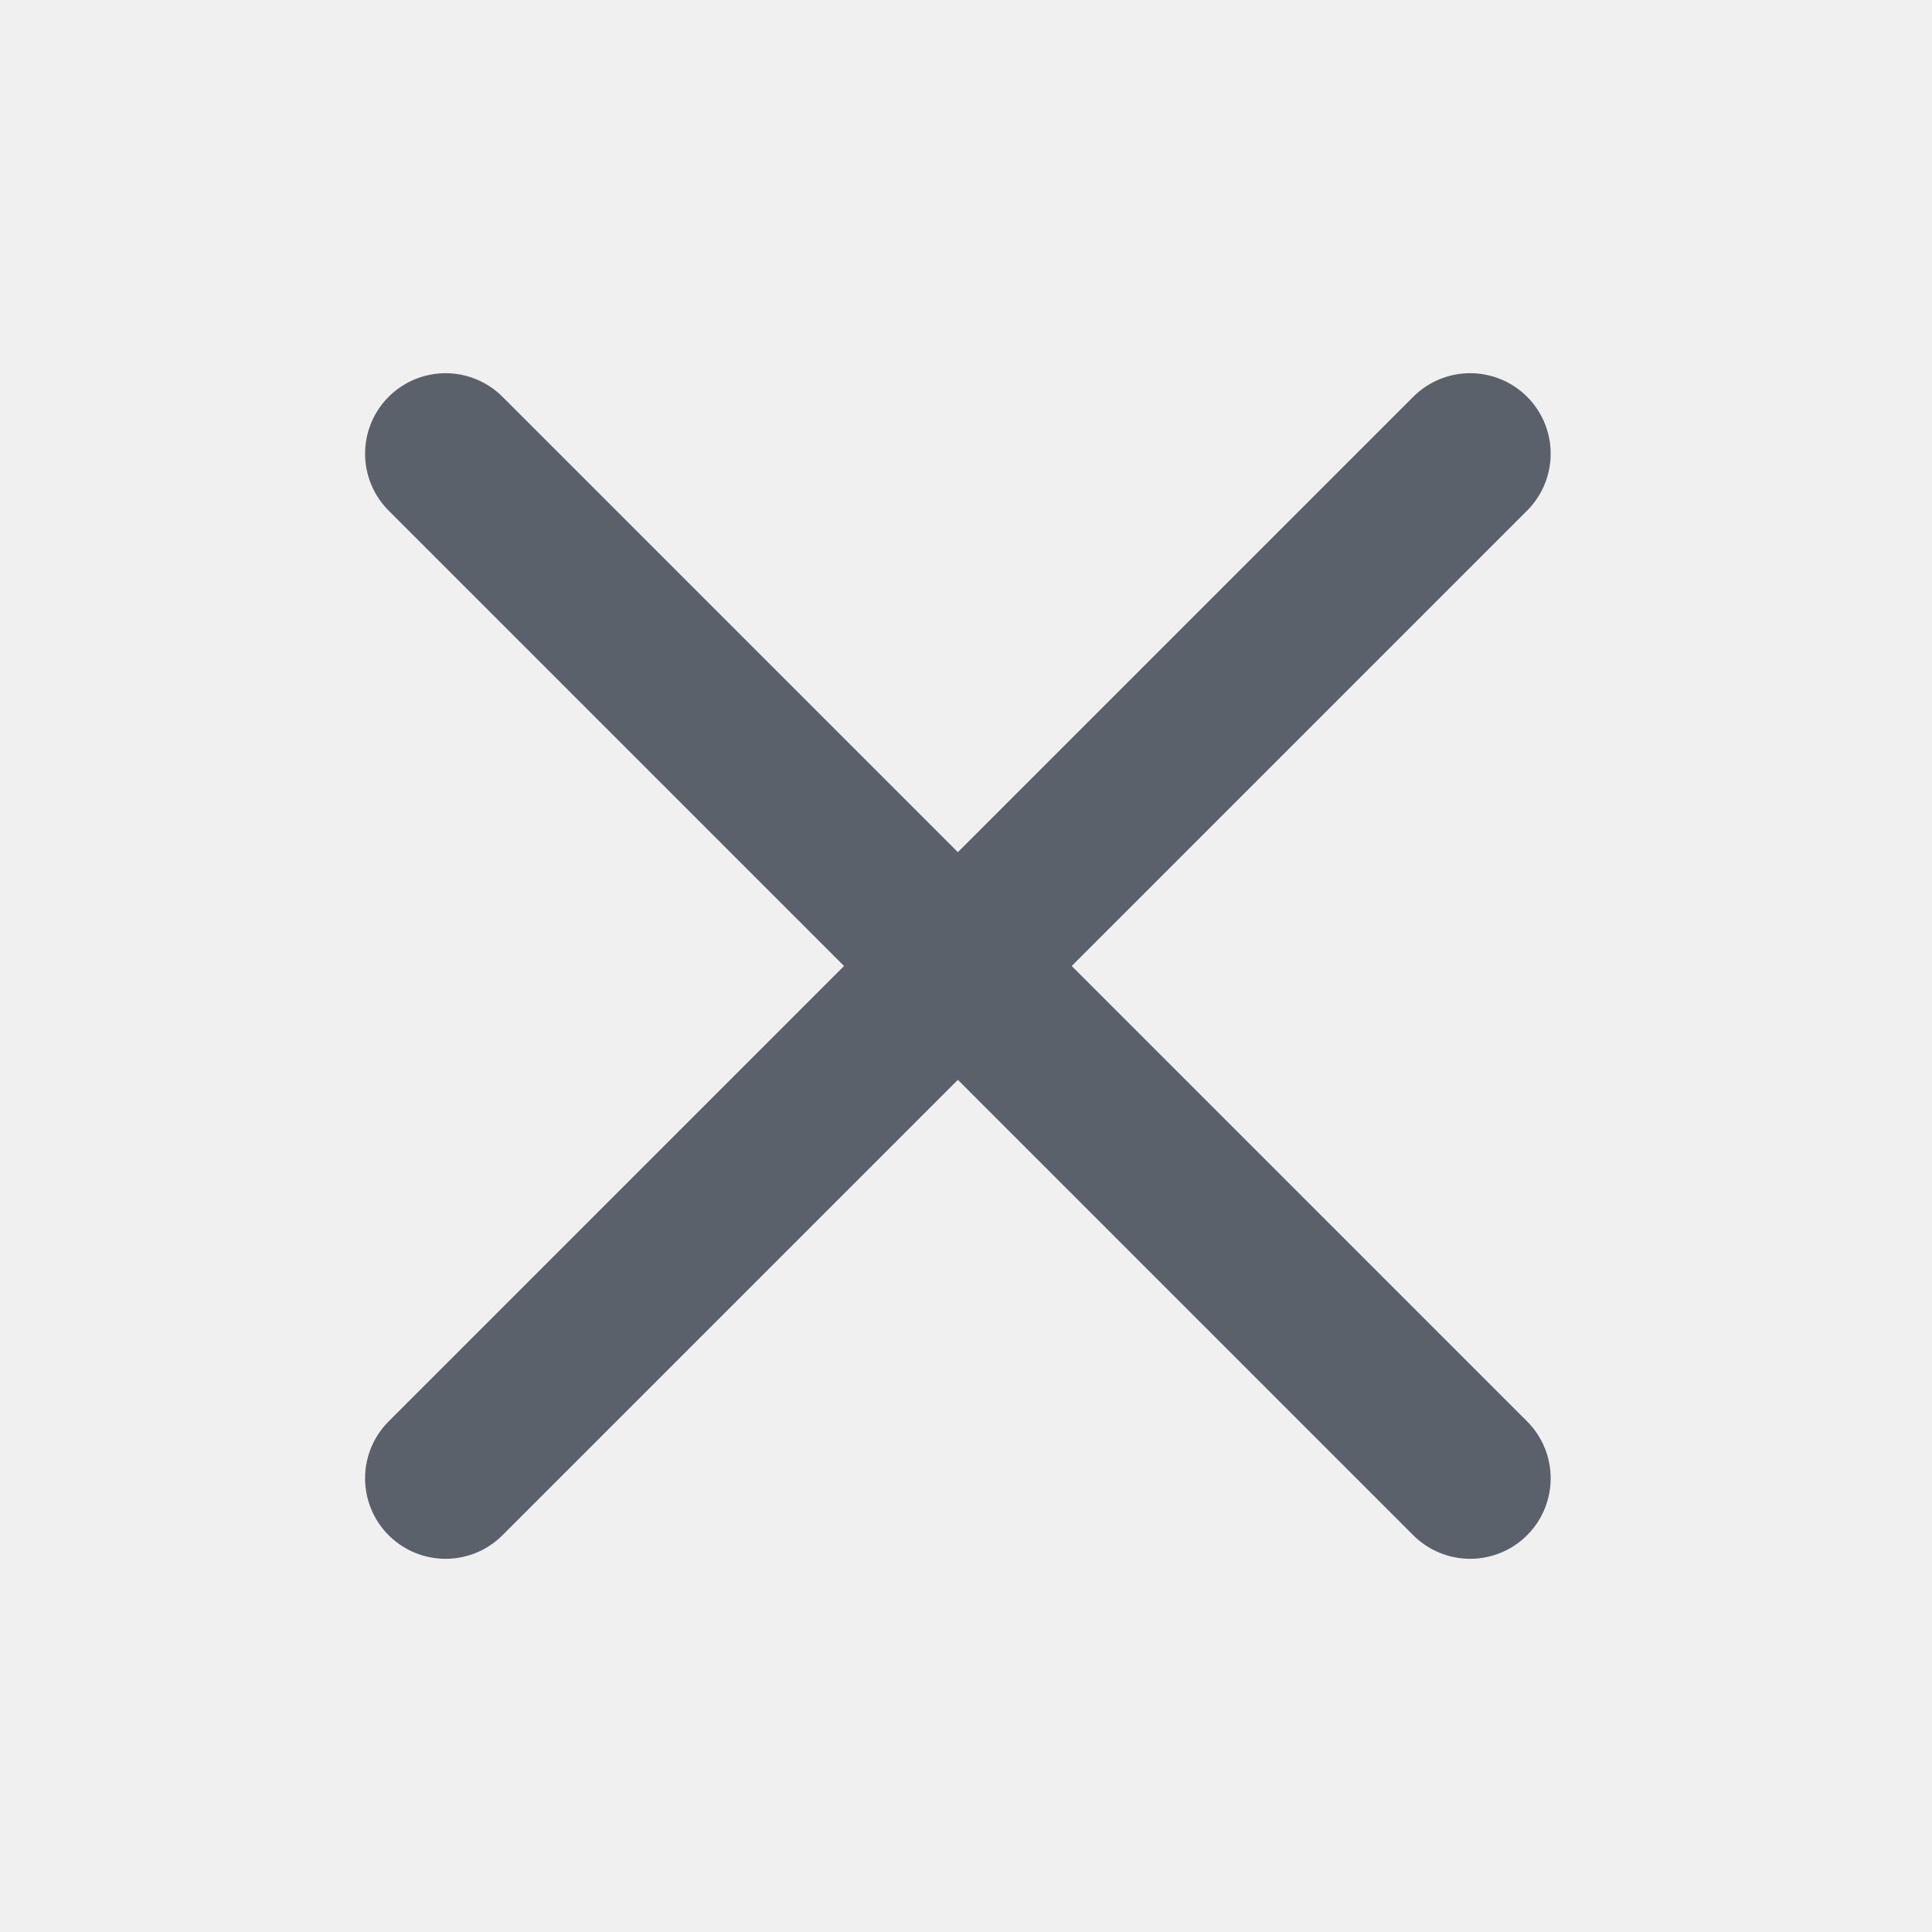
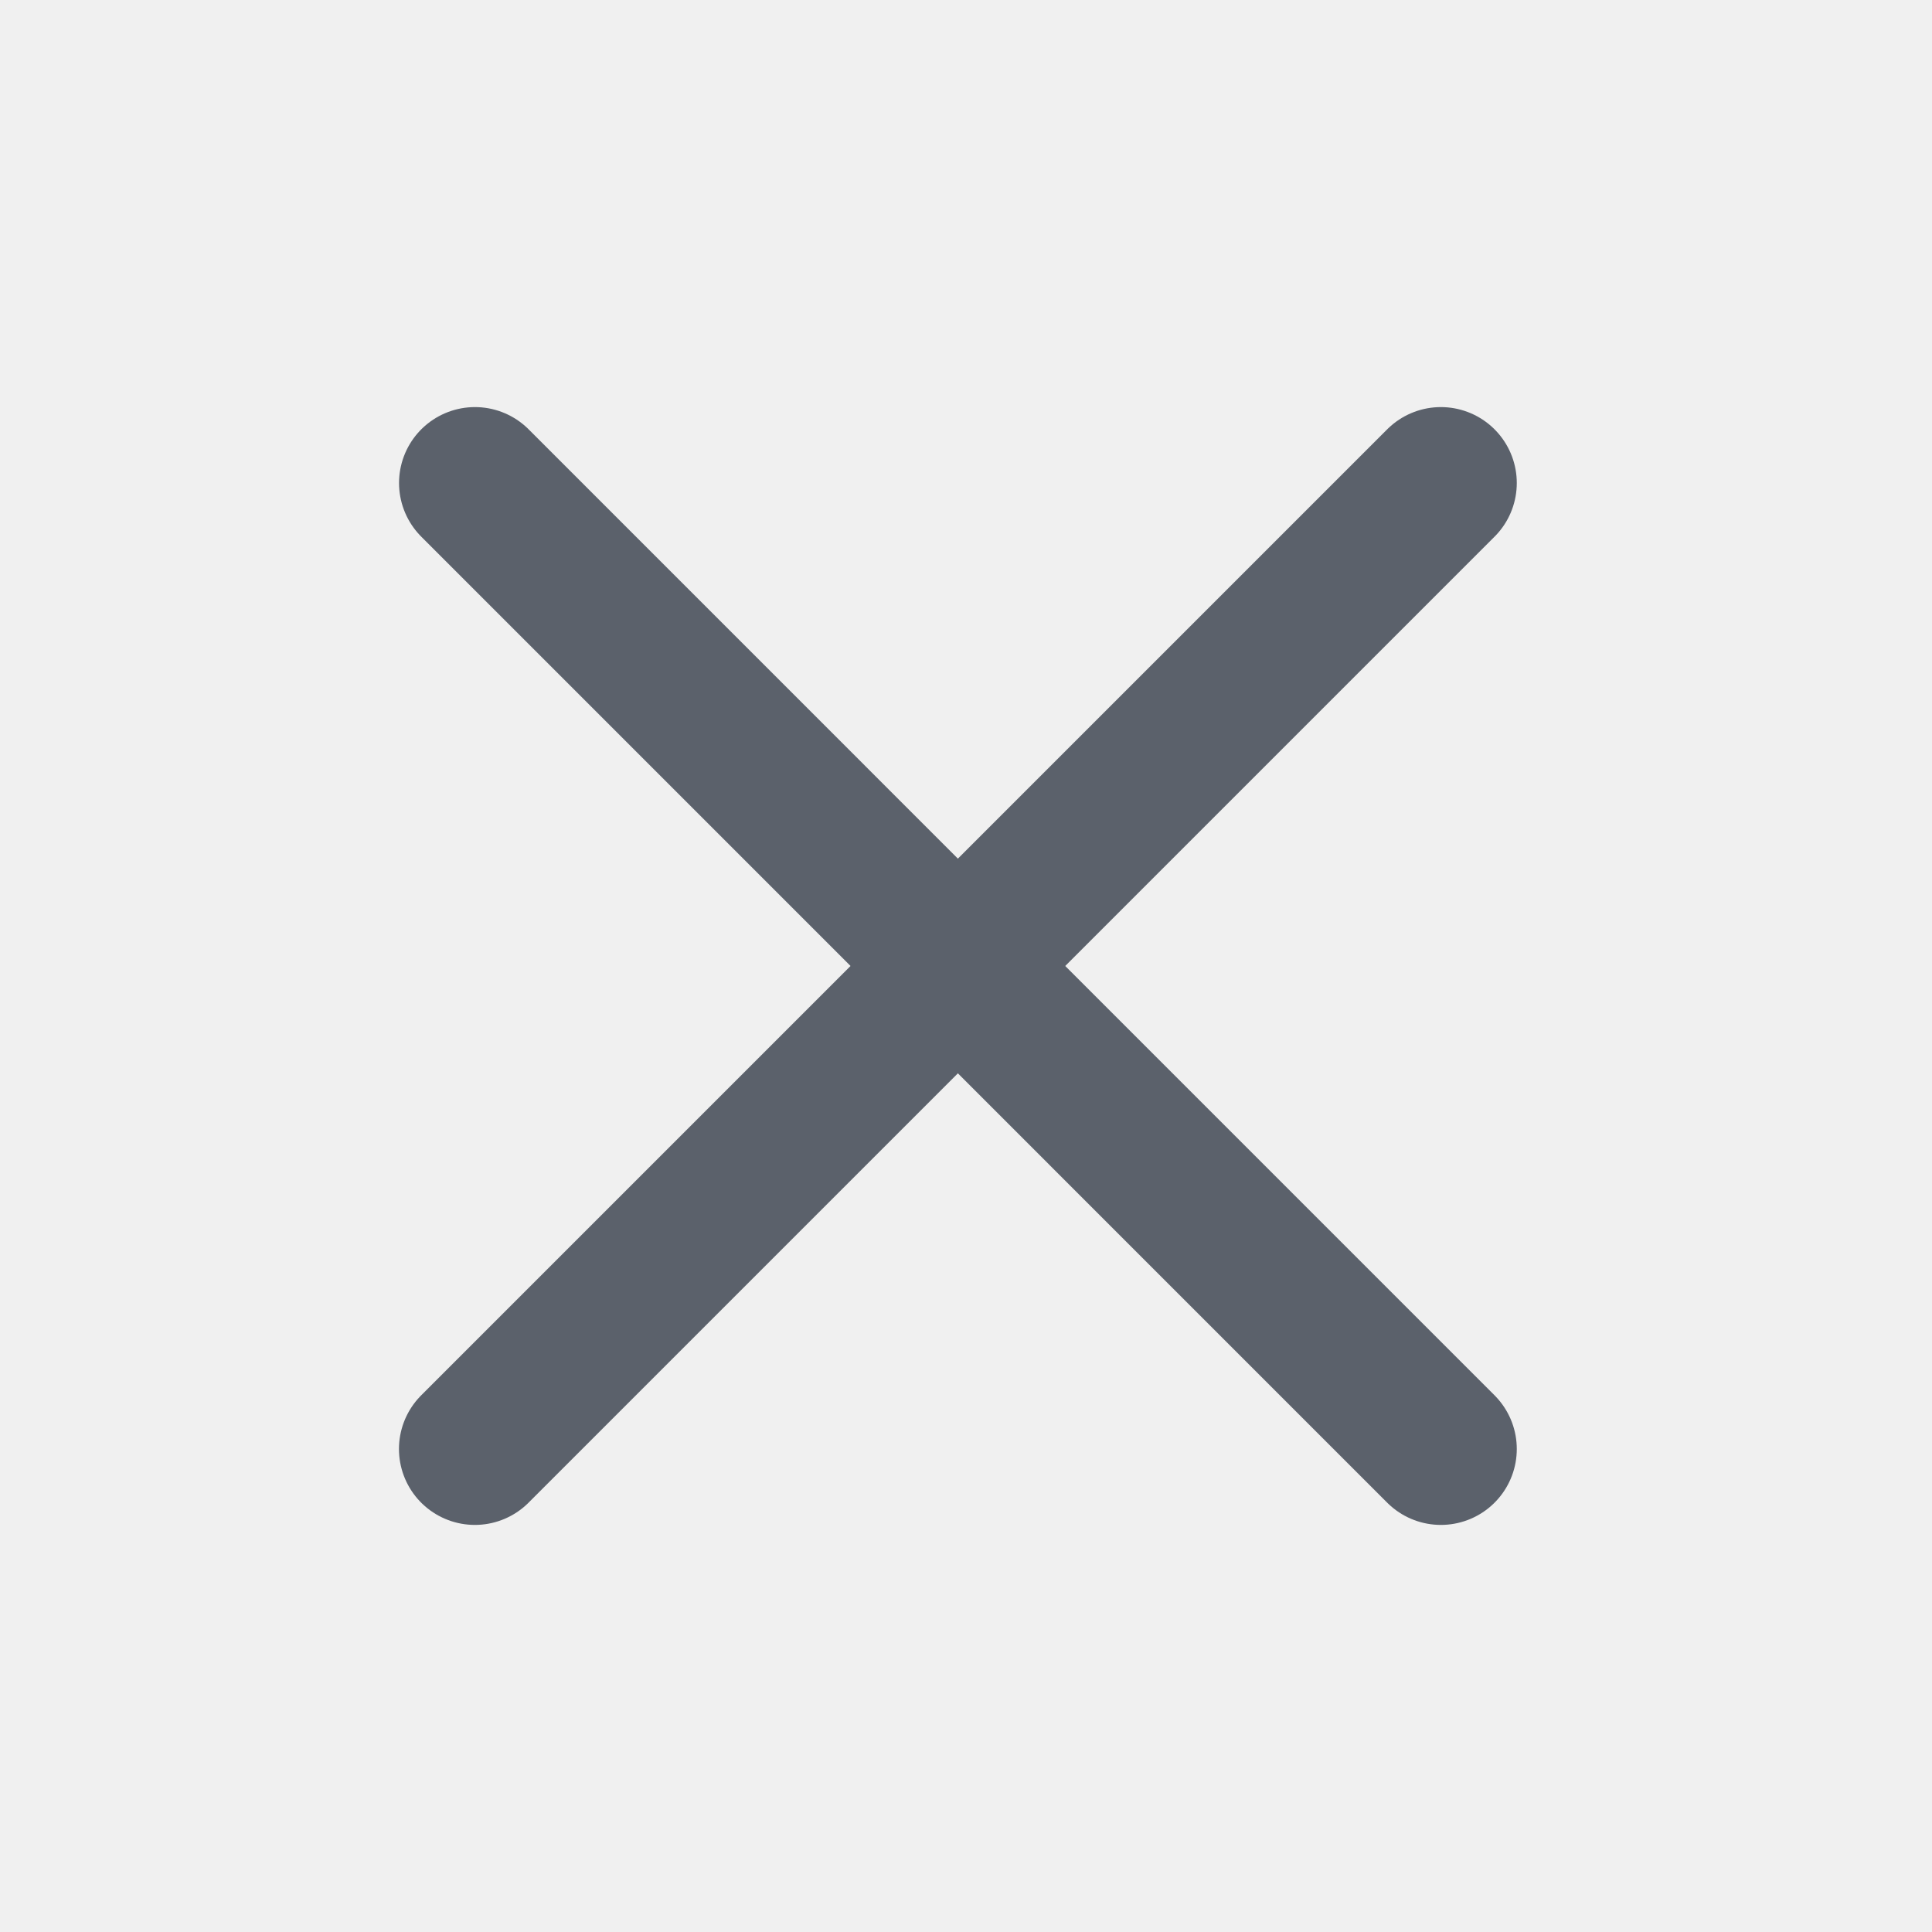
<svg xmlns="http://www.w3.org/2000/svg" width="24" height="24" viewBox="0 0 24 24" fill="none">
-   <path d="M5.535 5.636L18.263 18.364" stroke="#5B616B" stroke-width="2" stroke-linecap="round" stroke-linejoin="round" />
-   <path d="M5.535 18.364L18.263 5.636" stroke="#5B616B" stroke-width="2" stroke-linecap="round" stroke-linejoin="round" />
+   <g clip-path="url(#clip0_315_21850)">
+     <path d="M5.9 6L17.899 18" stroke="#5B616B" stroke-width="1.886" stroke-linecap="round" stroke-linejoin="round" />
+     <path d="M5.899 18L17.899 6" stroke="#5B616B" stroke-width="1.886" stroke-linecap="round" stroke-linejoin="round" />
+   </g>
+   <defs>
+     <clipPath id="clip0_315_21850">
+       <rect width="24" height="24" fill="white" />
+     </clipPath>
+   </defs>
</svg>
